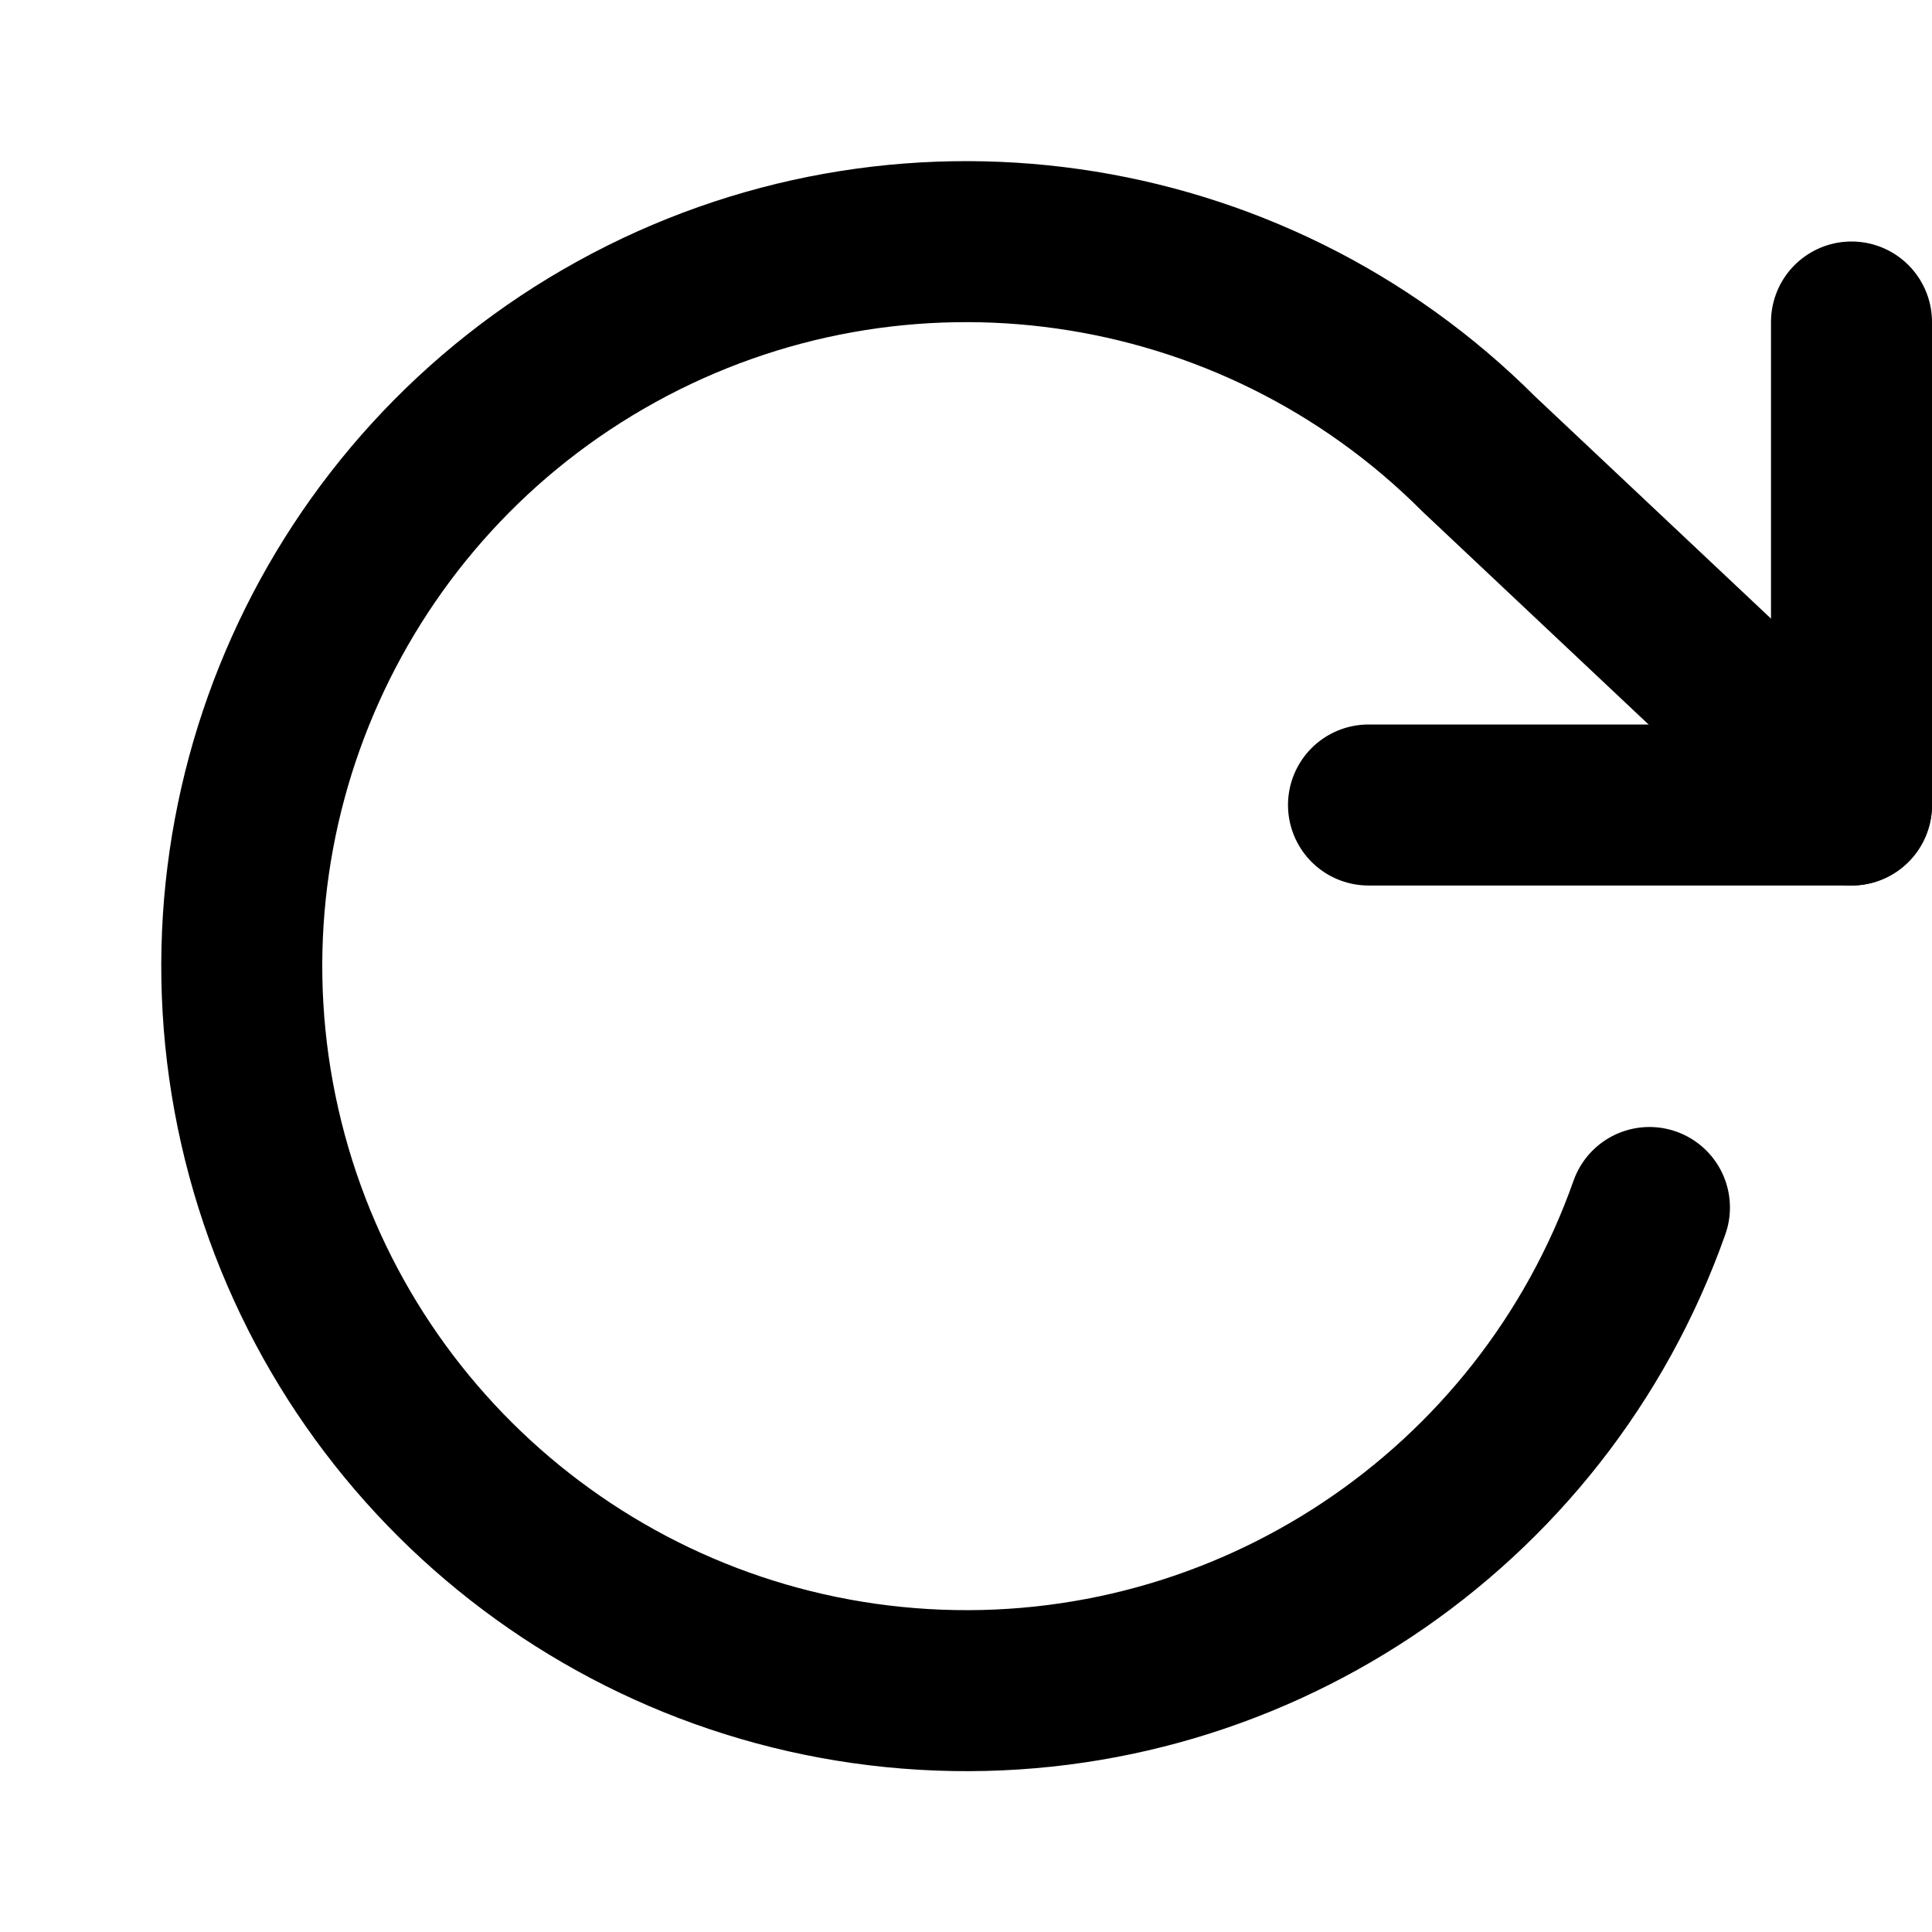
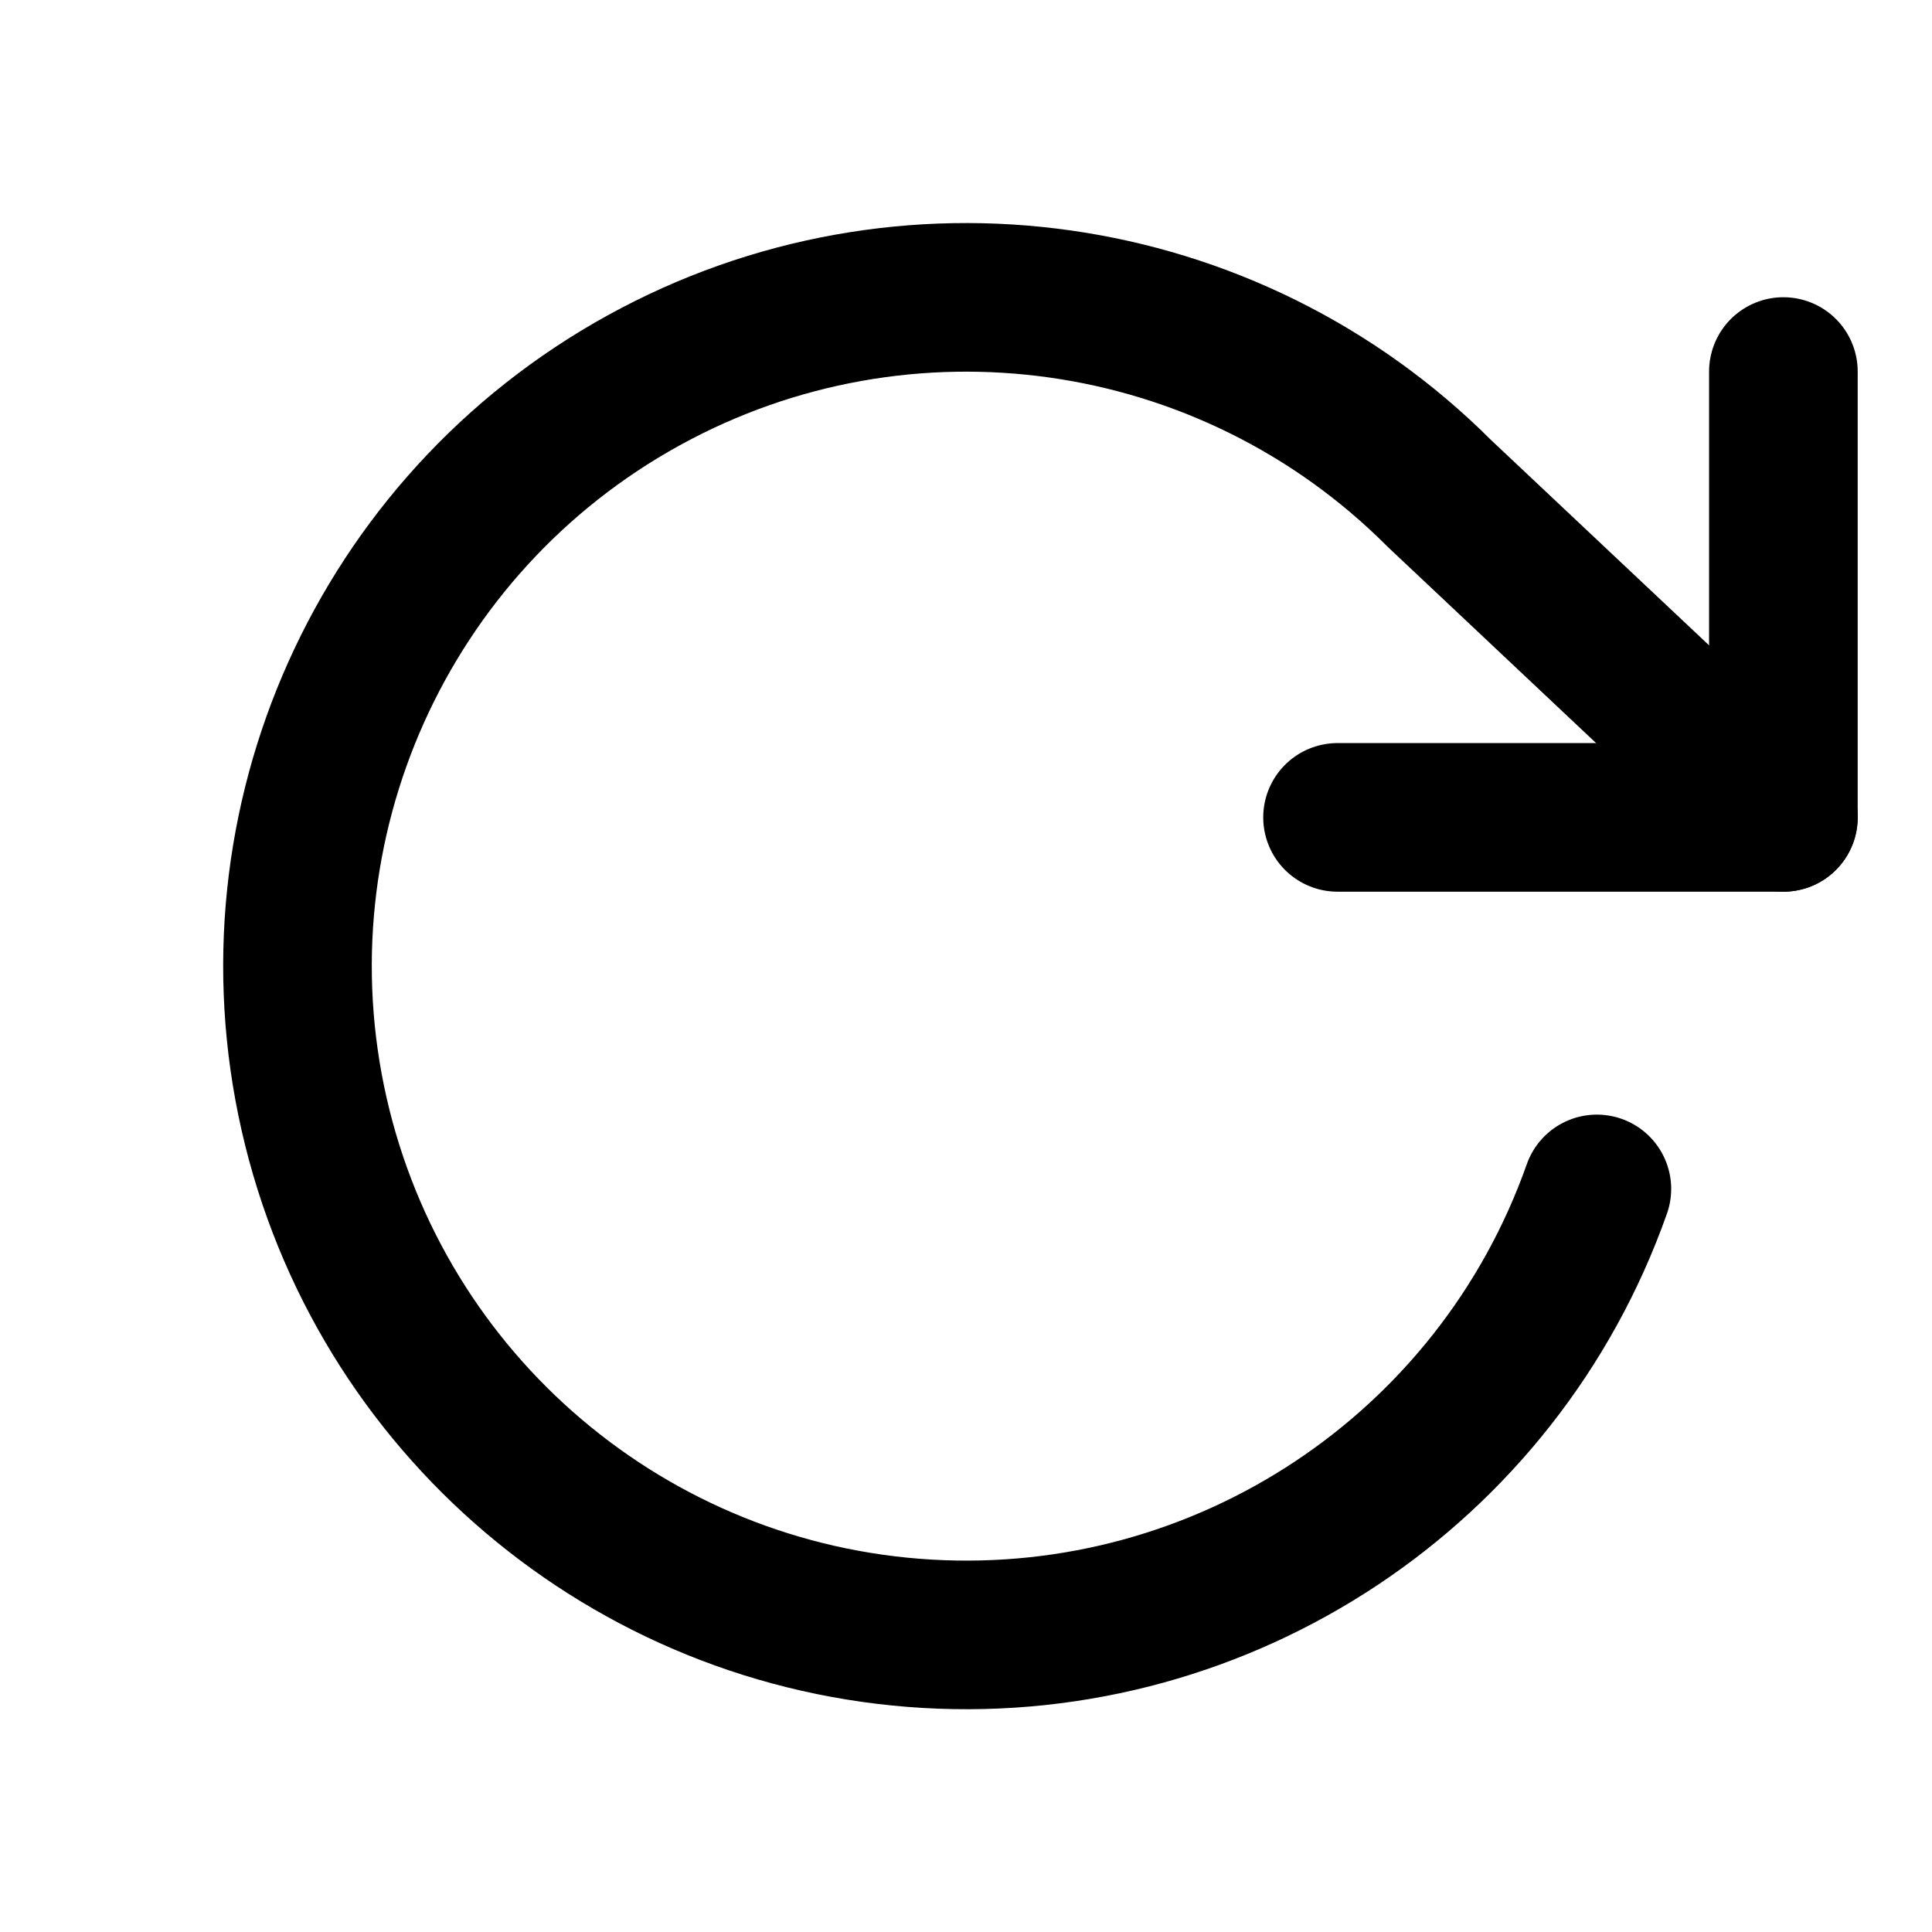
- <svg viewBox="0 0 24 24" fill="none" stroke="currentColor" stroke-width="2" stroke-linecap="round" stroke-linejoin="round">
+ <svg viewBox="-1 -1 26 26" fill="none" stroke="currentColor" stroke-width="2" stroke-linecap="round" stroke-linejoin="round">
  <polyline points="23 4 23 10 17 10" />
  <path d="M20.49 15a9 9 0 1 1-2.12-9.36L23 10" />
</svg>
